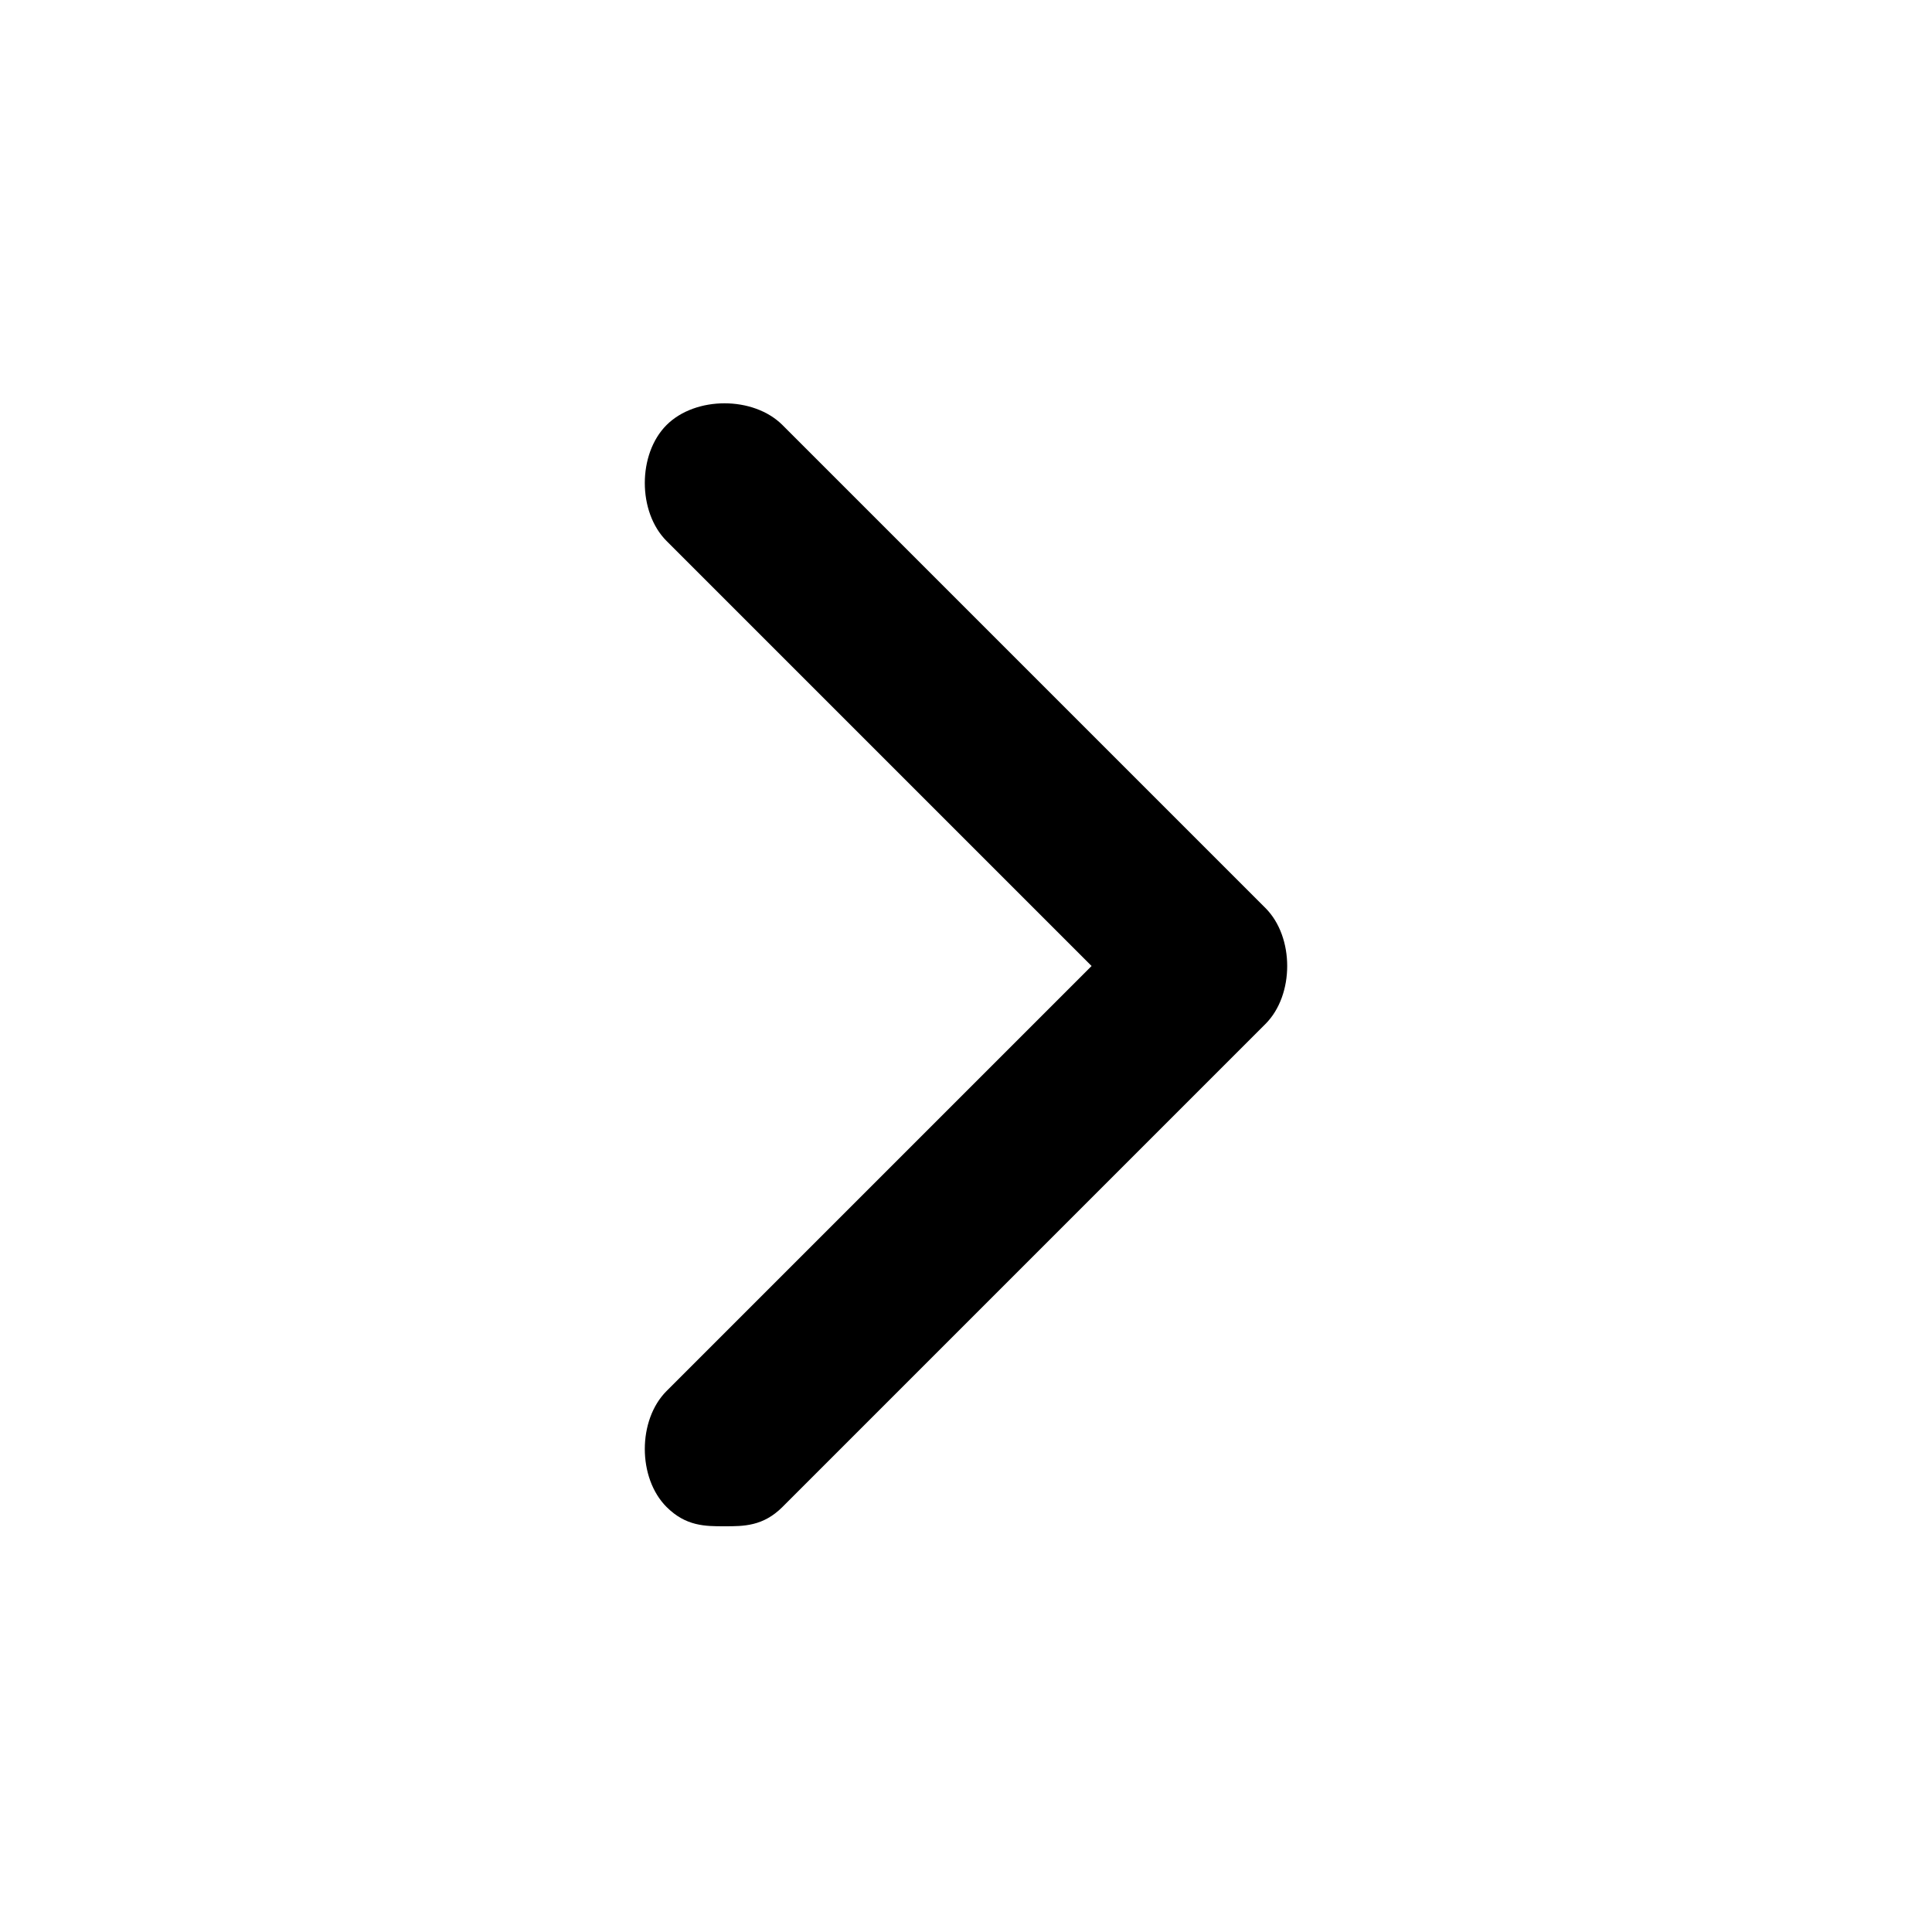
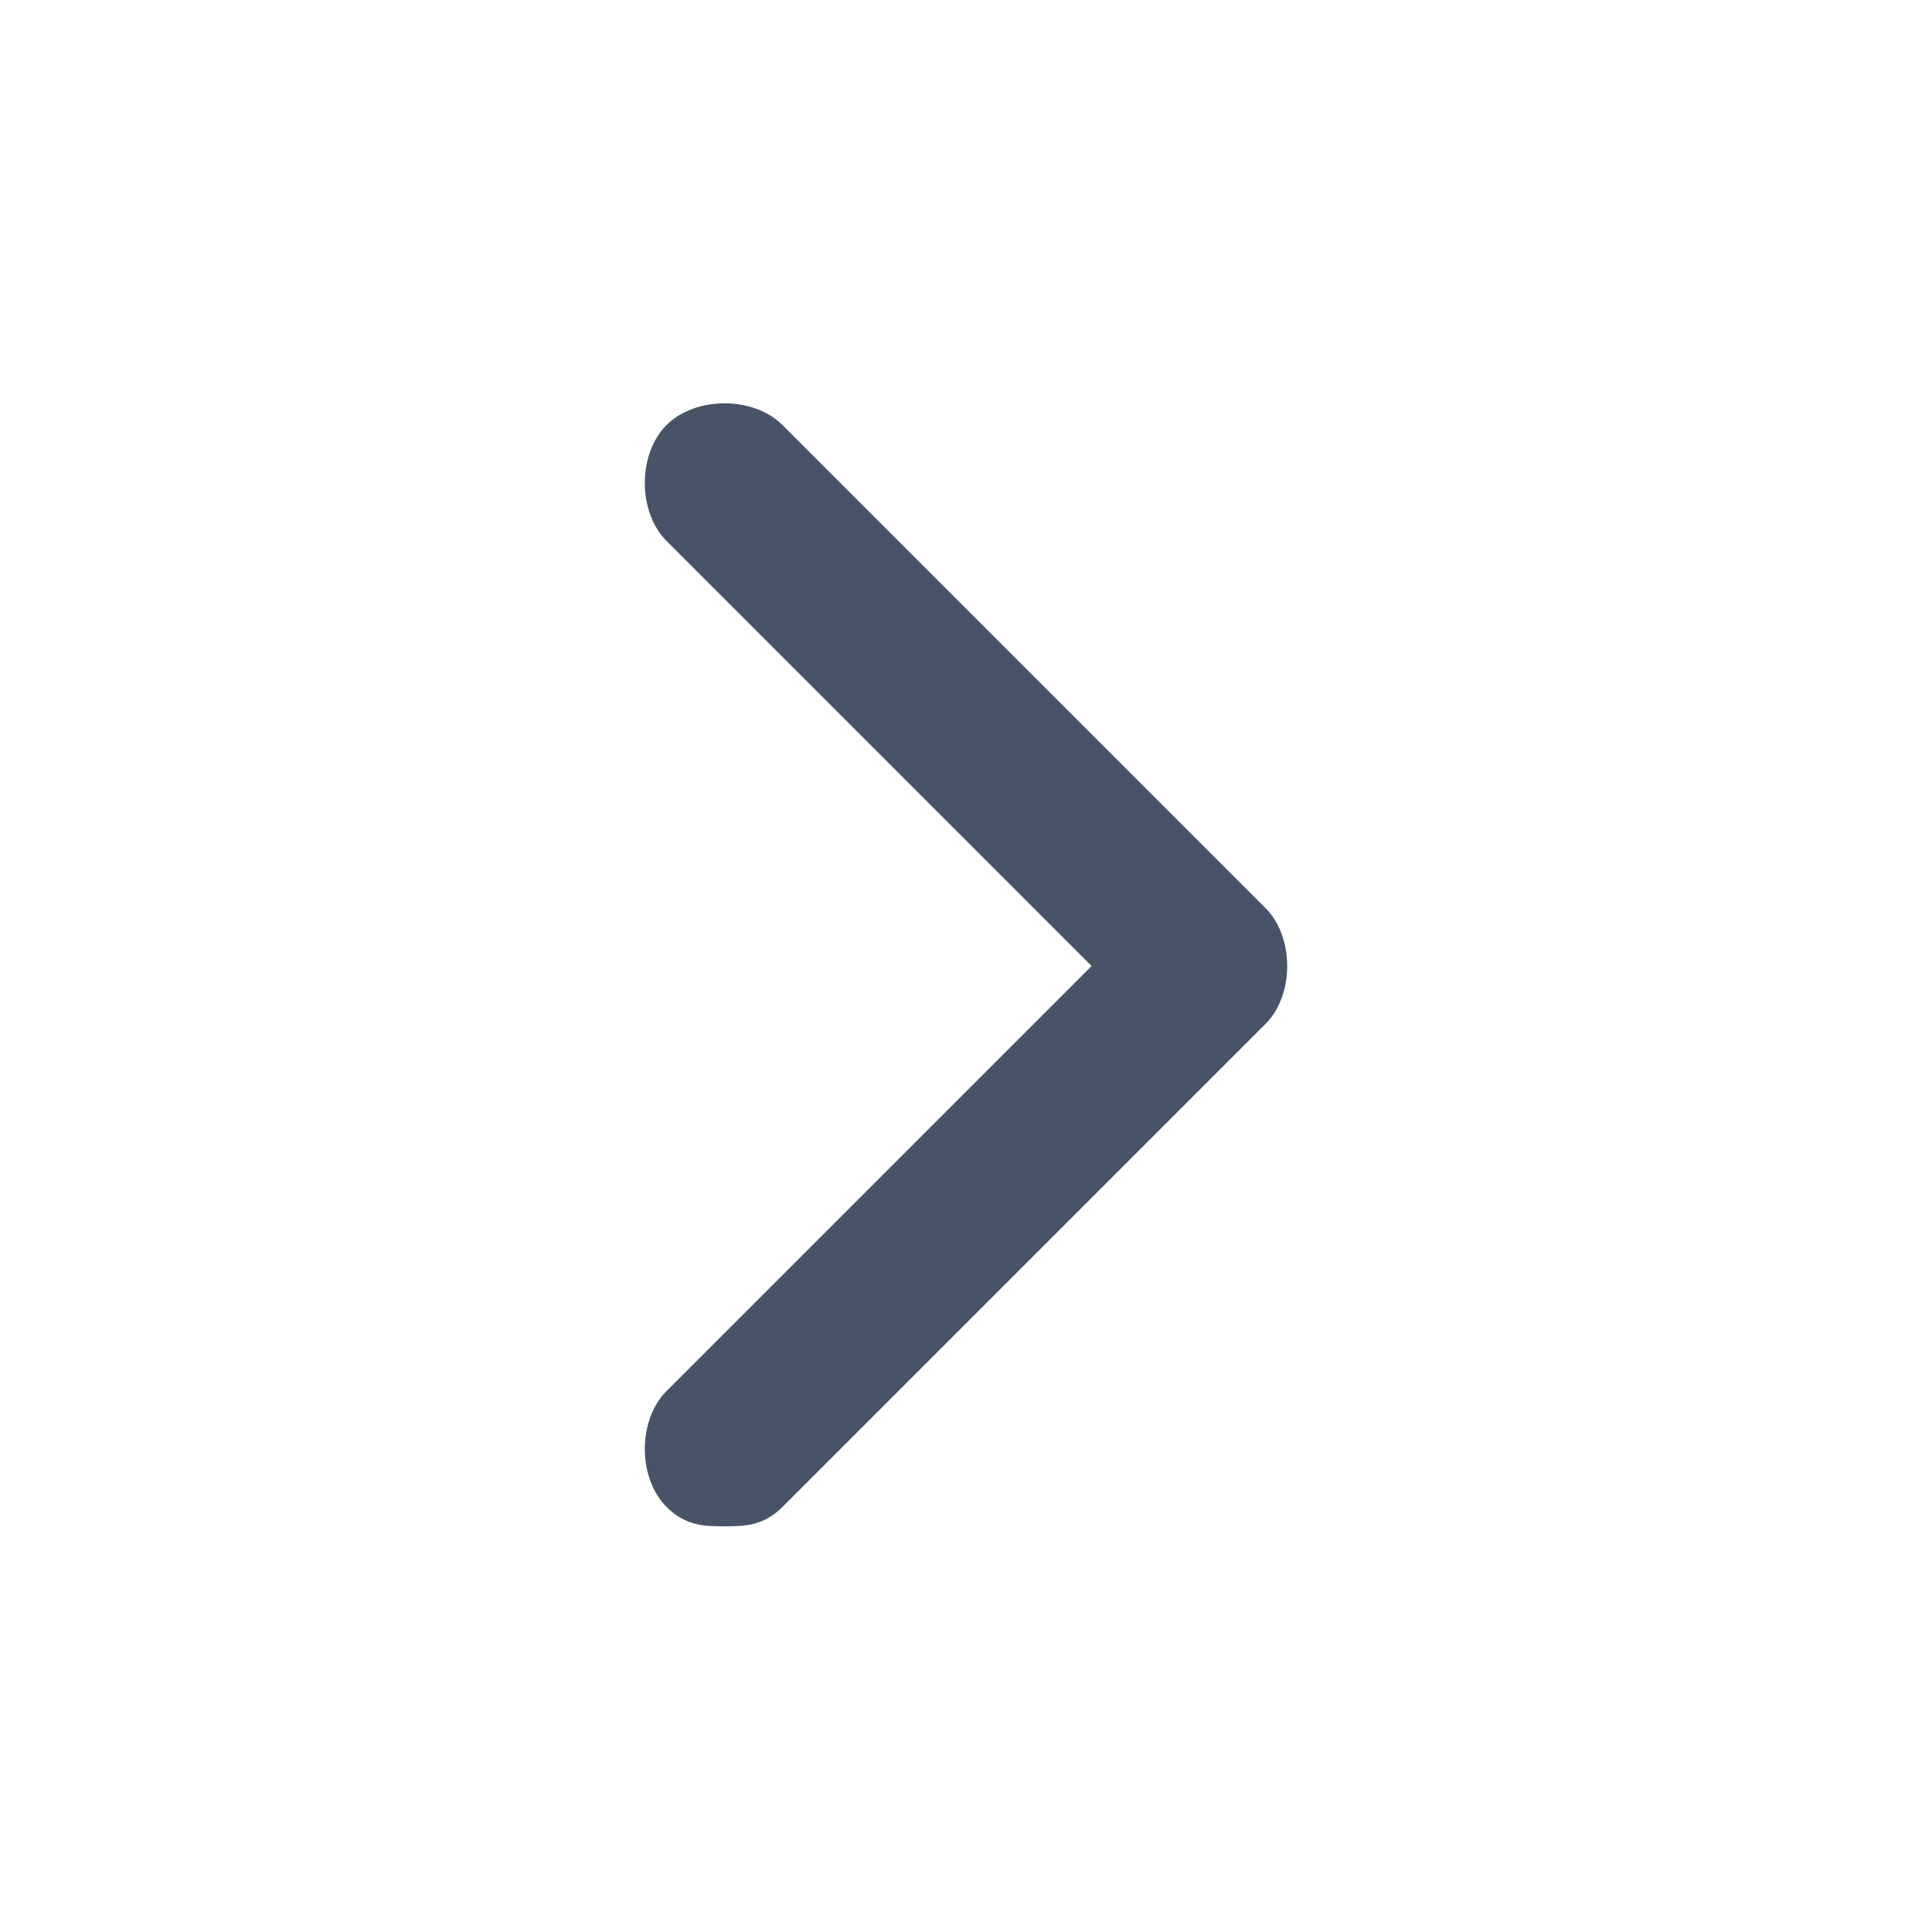
- <svg xmlns="http://www.w3.org/2000/svg" version="1.1" viewBox="0 0 20 20" role="img">
+ <svg xmlns="http://www.w3.org/2000/svg" version="1.1" viewBox="0 0 20 20" role="img" fill="#475467">
  <path d="M7.5,15.8c-.2,0-.4,0-.6-.2-.3-.3-.3-.9,0-1.2l4.4-4.4-4.4-4.4c-.3-.3-.3-.9,0-1.2.3-.3.9-.3,1.2,0l5,5c.3.3.3.9,0,1.2l-5,5c-.2.2-.4.2-.6.2Z" />
</svg>
